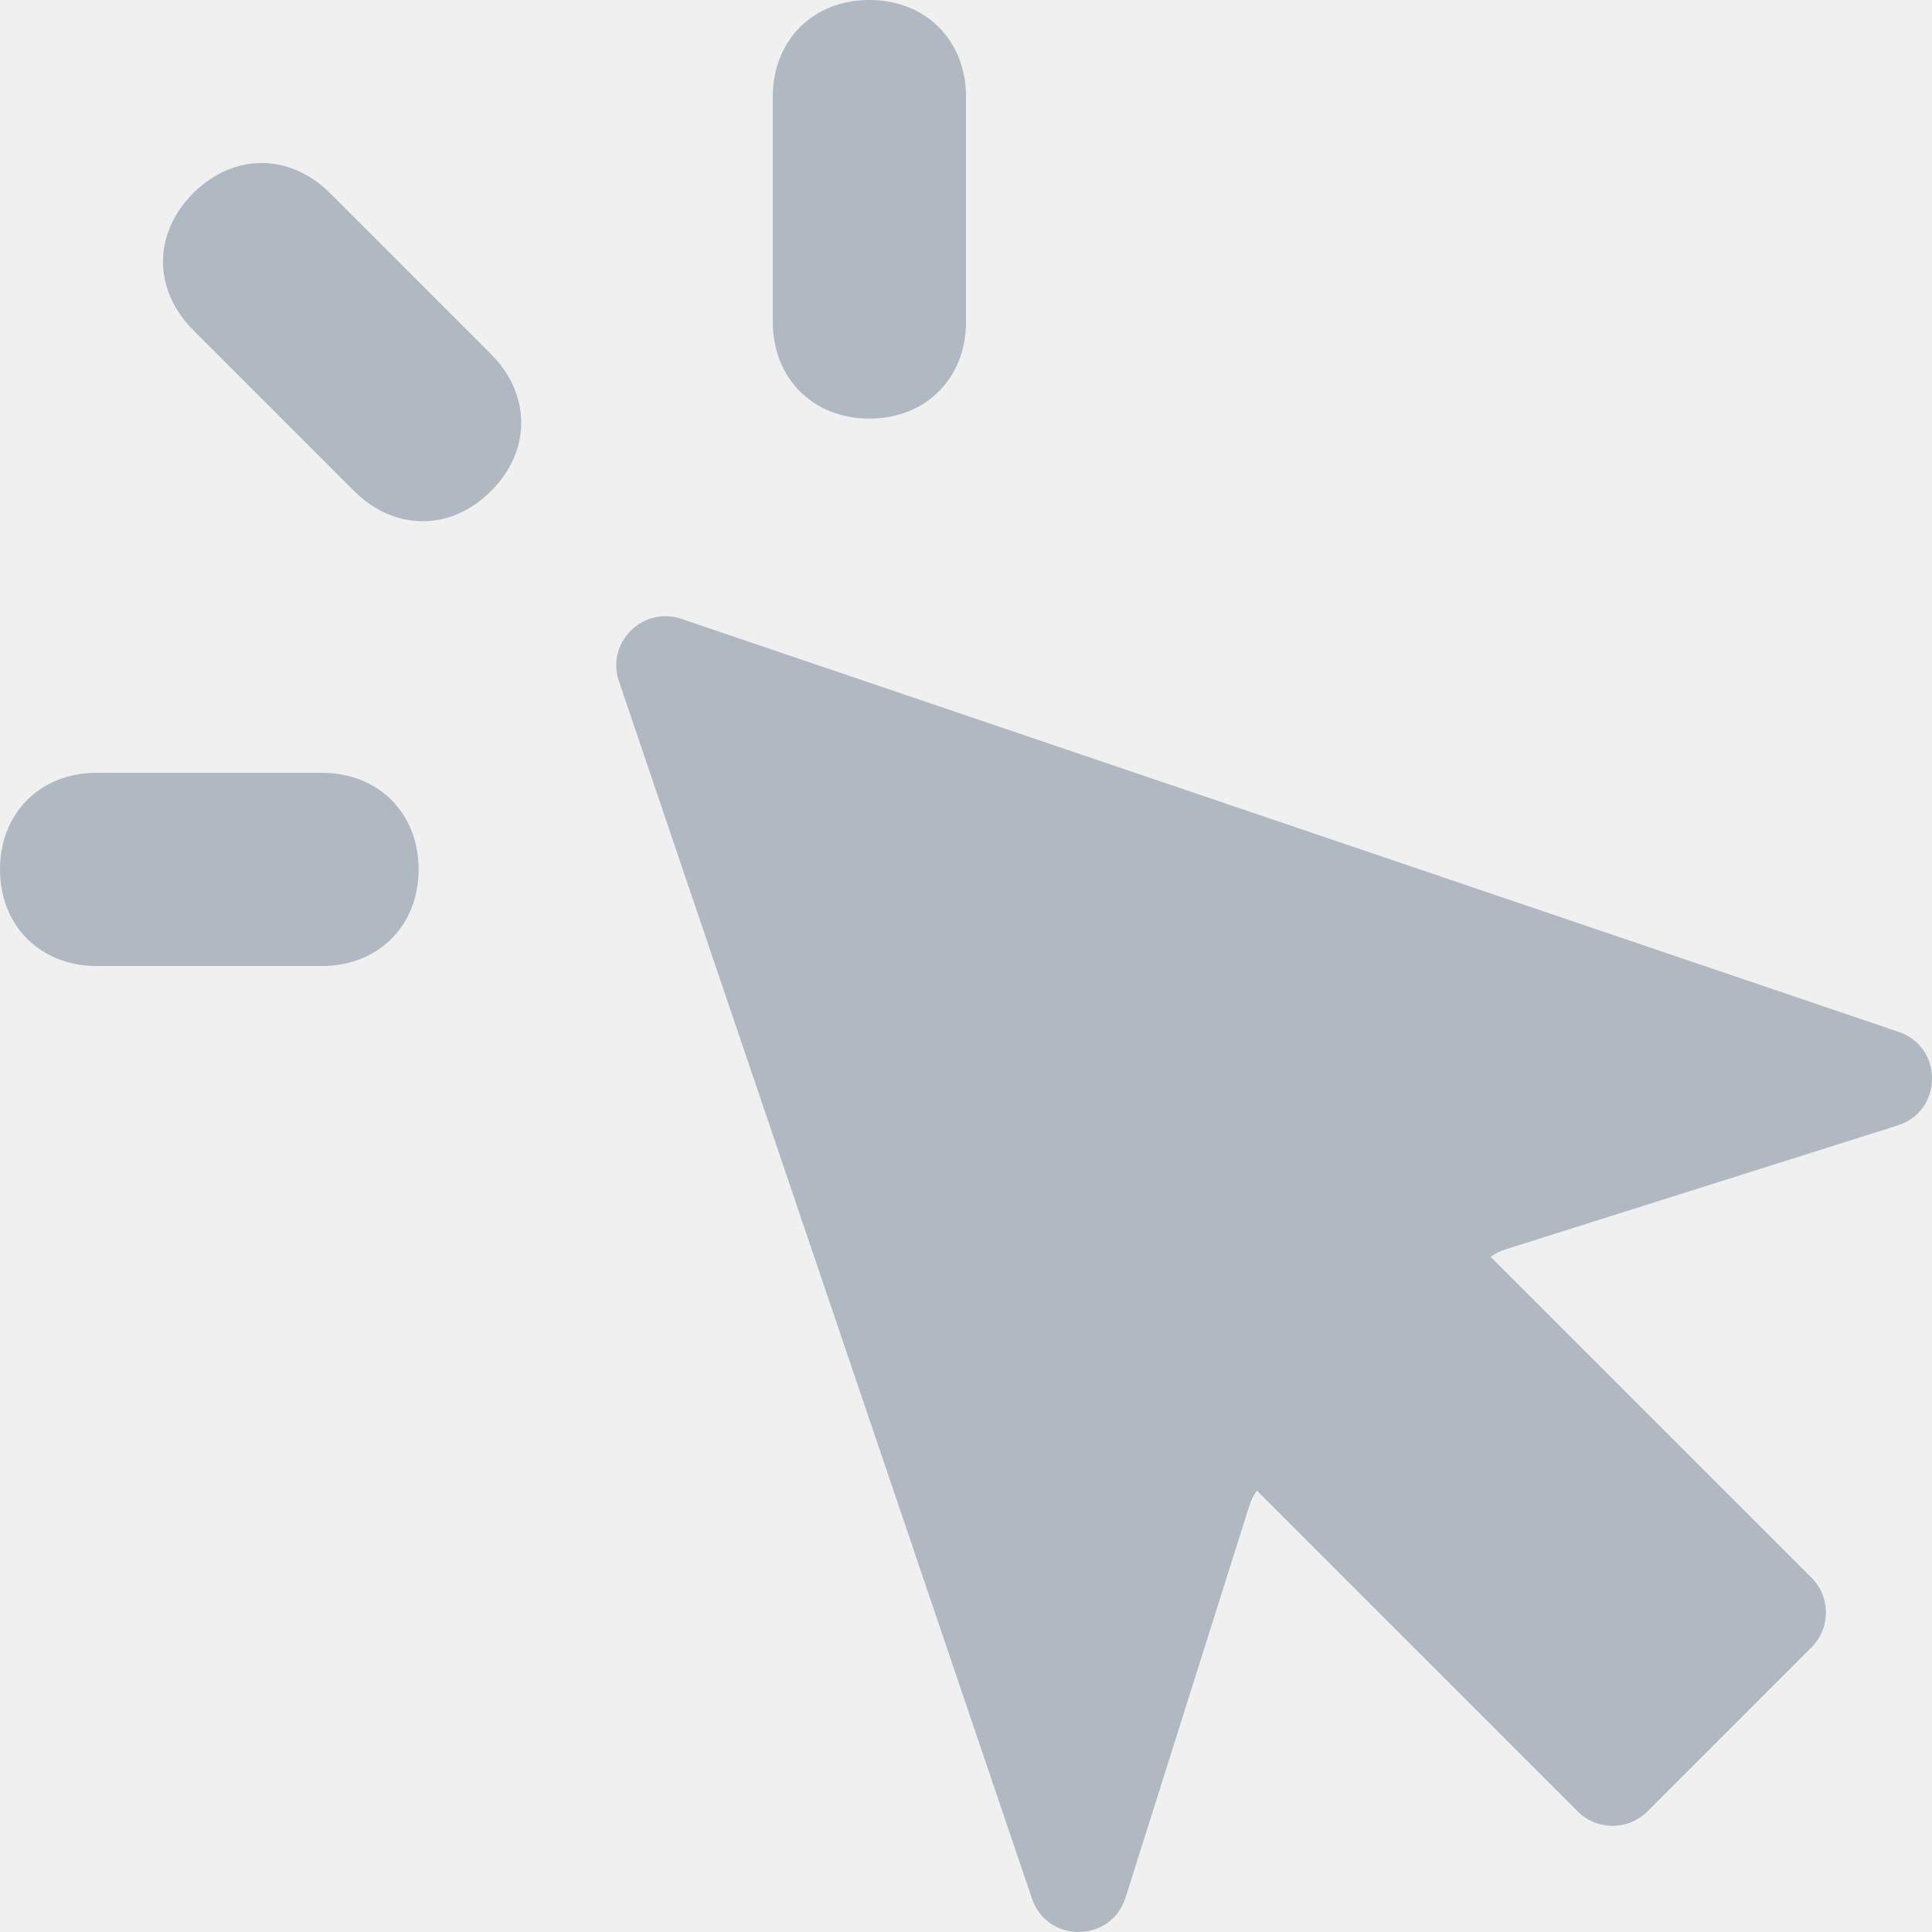
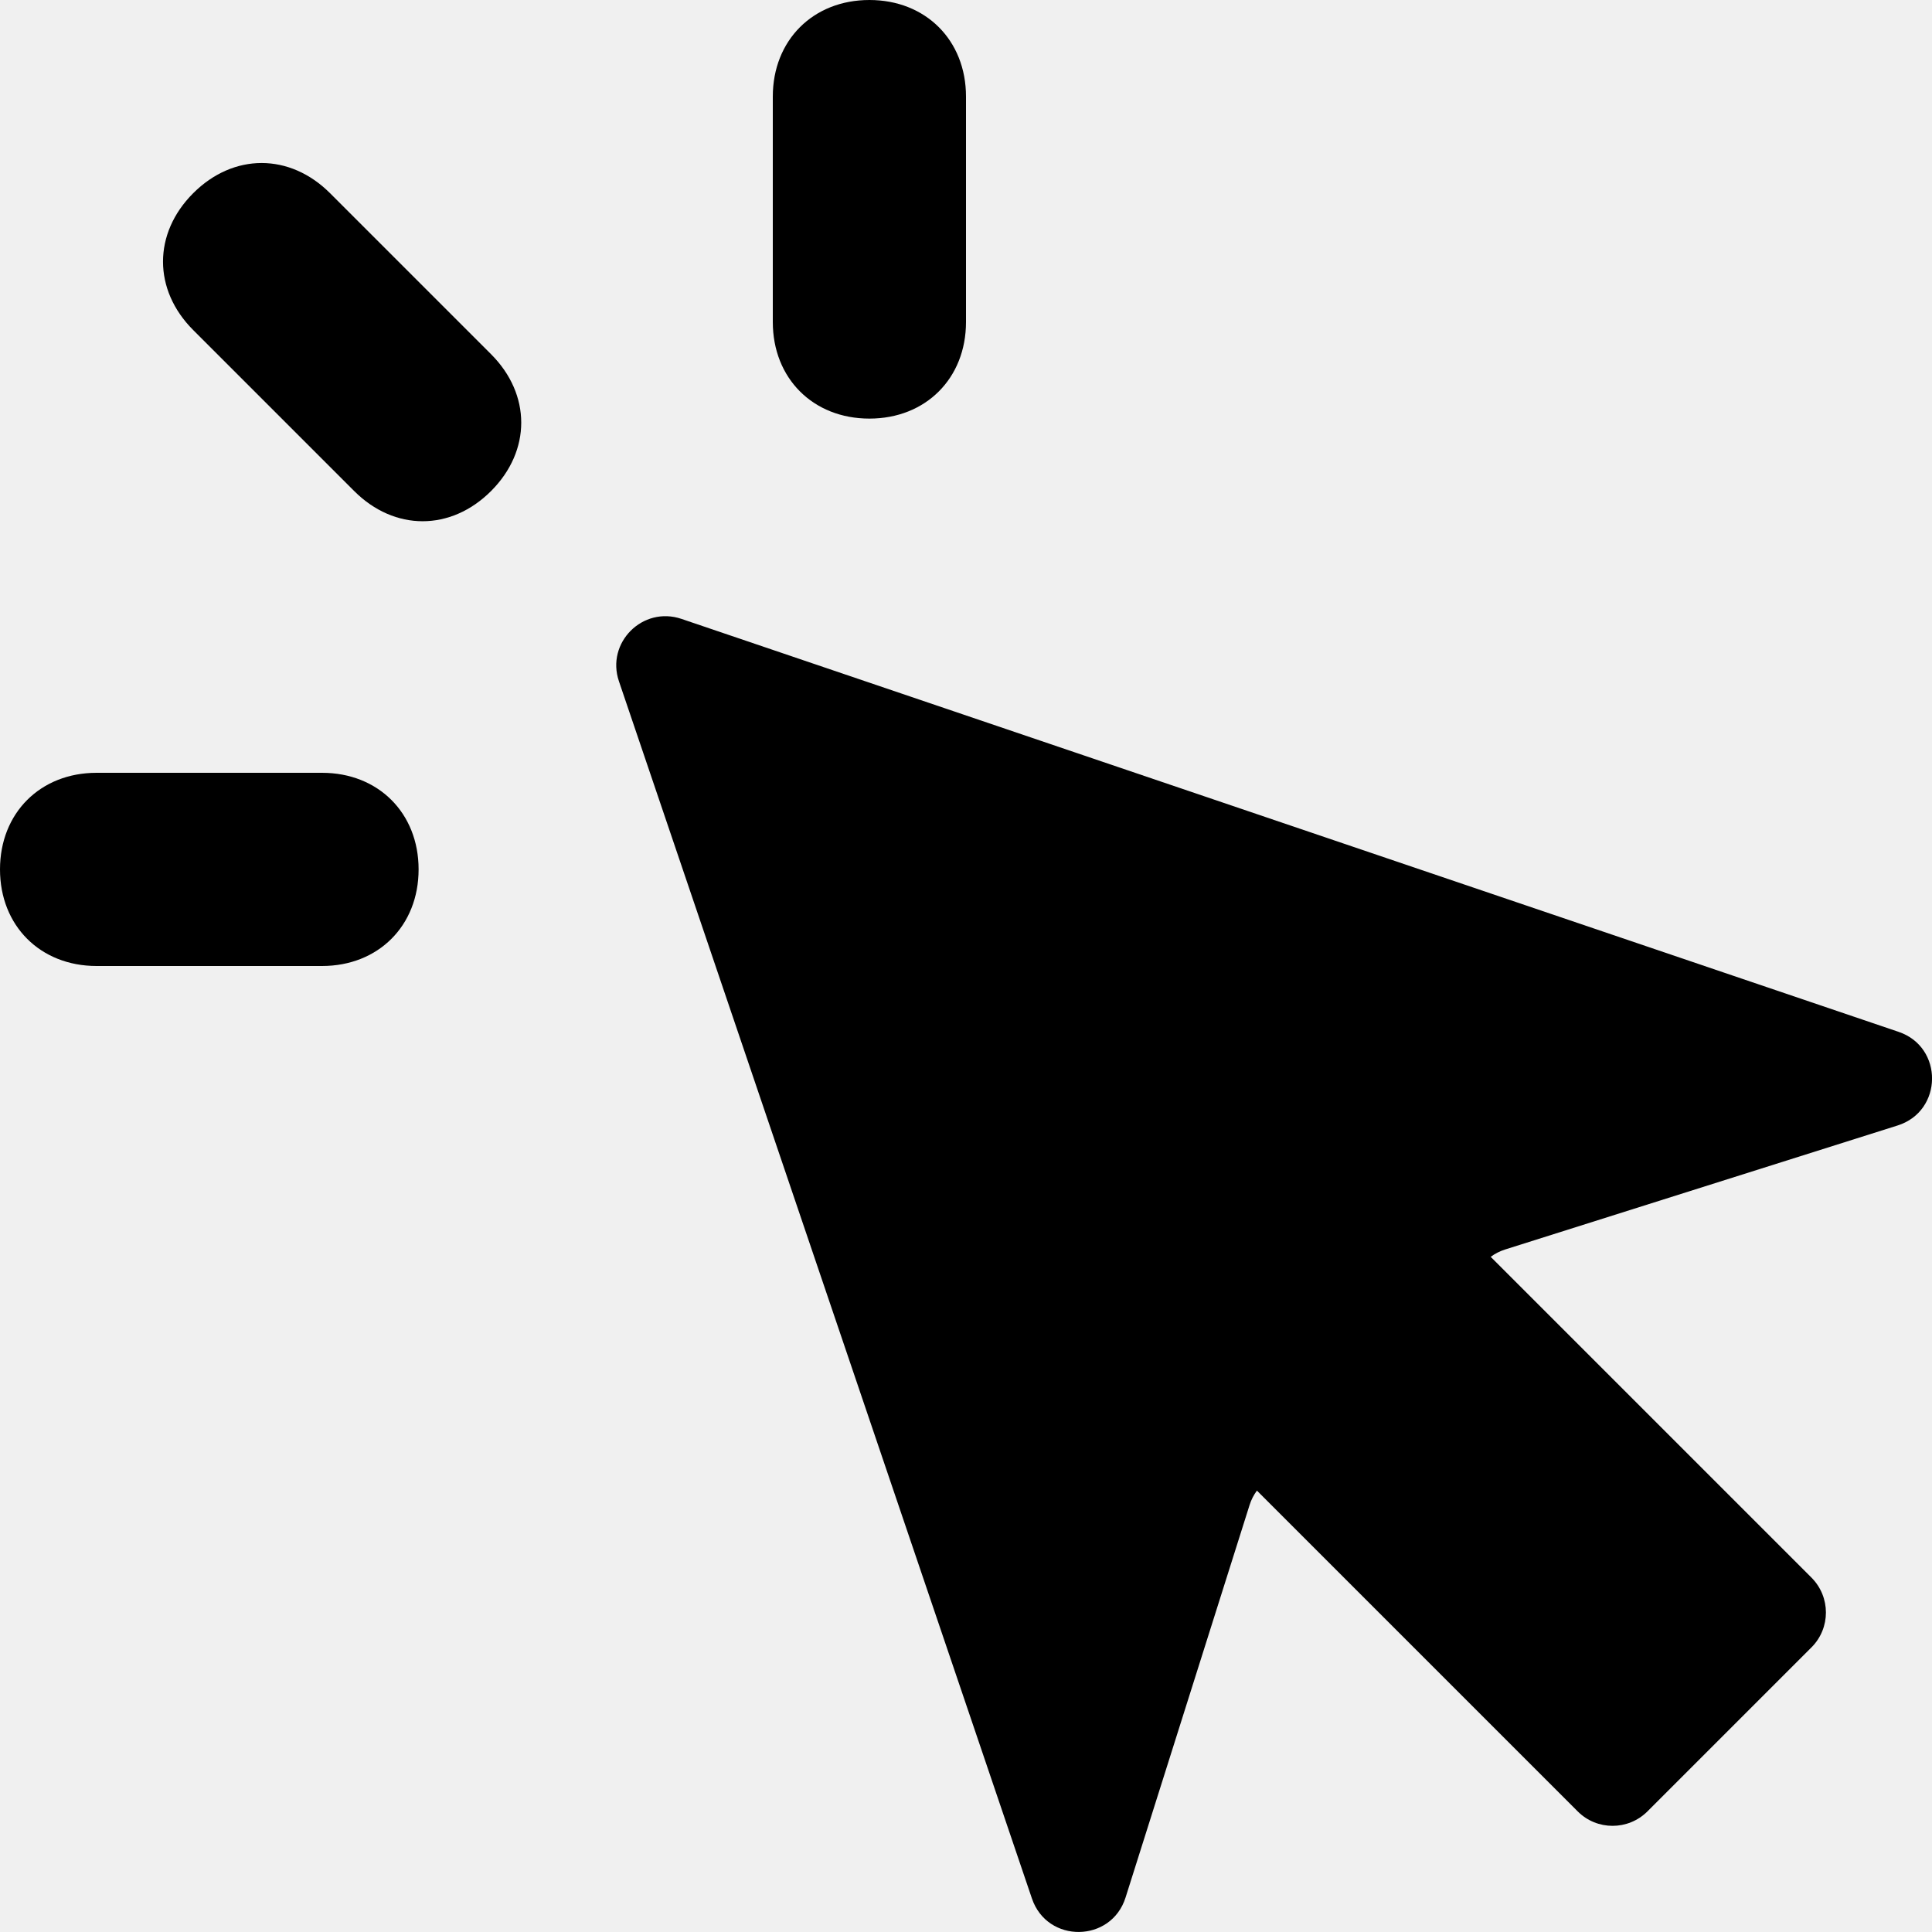
<svg xmlns="http://www.w3.org/2000/svg" width="24" height="24" viewBox="0 0 24 24" fill="none">
  <g clip-path="url(#clip0_4130_3975)">
-     <path d="M10.8 5.2C10.1 5.2 9.6 4.7 9.6 4V1.2C9.6 0.5 10.1 0 10.8 0C11.5 0 12 0.5 12 1.2V4C12 4.7 11.5 5.2 10.8 5.2Z" fill="#B0B8C1" />
-     <path d="M6.1 6.1C5.6 6.6 4.9 6.6 4.4 6.1L2.4 4.1C1.9 3.6 1.9 2.9 2.4 2.4C2.9 1.9 3.6 1.9 4.1 2.4L6.1 4.4C6.6 4.9 6.6 5.6 6.1 6.1Z" fill="#B0B8C1" />
-     <path d="M4 12H1.2C0.5 12 0 11.5 0 10.8C0 10.1 0.5 9.6 1.2 9.6H4C4.7 9.6 5.2 10.1 5.2 10.8C5.2 11.5 4.7 12 4 12Z" fill="#B0B8C1" />
-     <path fill-rule="evenodd" clip-rule="evenodd" d="M8.465 7.688C7.984 7.525 7.525 7.984 7.689 8.464L12.819 23.584C13.01 24.145 13.804 24.135 13.982 23.572L15.523 18.695C15.543 18.631 15.574 18.571 15.614 18.517L19.599 22.502C19.838 22.741 20.225 22.741 20.465 22.502L22.503 20.464C22.742 20.225 22.742 19.838 22.503 19.598L18.518 15.613C18.571 15.573 18.631 15.543 18.696 15.522L23.573 13.981C24.137 13.803 24.145 13.007 23.585 12.818L8.465 7.688Z" fill="#B0B8C1" />
+     <path d="M10.8 5.2C10.1 5.2 9.6 4.7 9.6 4V1.2C9.6 0.5 10.1 0 10.8 0C11.5 0 12 0.5 12 1.2V4C12 4.7 11.5 5.2 10.8 5.2Z" fill="#000000" />
+     <path d="M6.1 6.1C5.6 6.6 4.9 6.6 4.4 6.1L2.4 4.1C1.9 3.6 1.9 2.9 2.4 2.4C2.9 1.9 3.6 1.9 4.1 2.4L6.1 4.4C6.6 4.9 6.6 5.6 6.1 6.1Z" fill="#000000" />
+     <path d="M4 12H1.2C0.5 12 0 11.5 0 10.8C0 10.1 0.5 9.6 1.2 9.6H4C4.7 9.6 5.2 10.1 5.2 10.8C5.2 11.5 4.7 12 4 12Z" fill="#000000" />
+     <path fill-rule="evenodd" clip-rule="evenodd" d="M8.465 7.688C7.984 7.525 7.525 7.984 7.689 8.464L12.819 23.584C13.01 24.145 13.804 24.135 13.982 23.572L15.523 18.695C15.543 18.631 15.574 18.571 15.614 18.517L19.599 22.502C19.838 22.741 20.225 22.741 20.465 22.502L22.503 20.464C22.742 20.225 22.742 19.838 22.503 19.598L18.518 15.613C18.571 15.573 18.631 15.543 18.696 15.522L23.573 13.981C24.137 13.803 24.145 13.007 23.585 12.818L8.465 7.688Z" fill="#000000" />
  </g>
  <defs>
    <clipPath id="clip0_4130_3975">
-       <rect width="24" height="24" fill="white" />
+       <rect width="24" height="24" fill="#000000" />
    </clipPath>
  </defs>
</svg>
